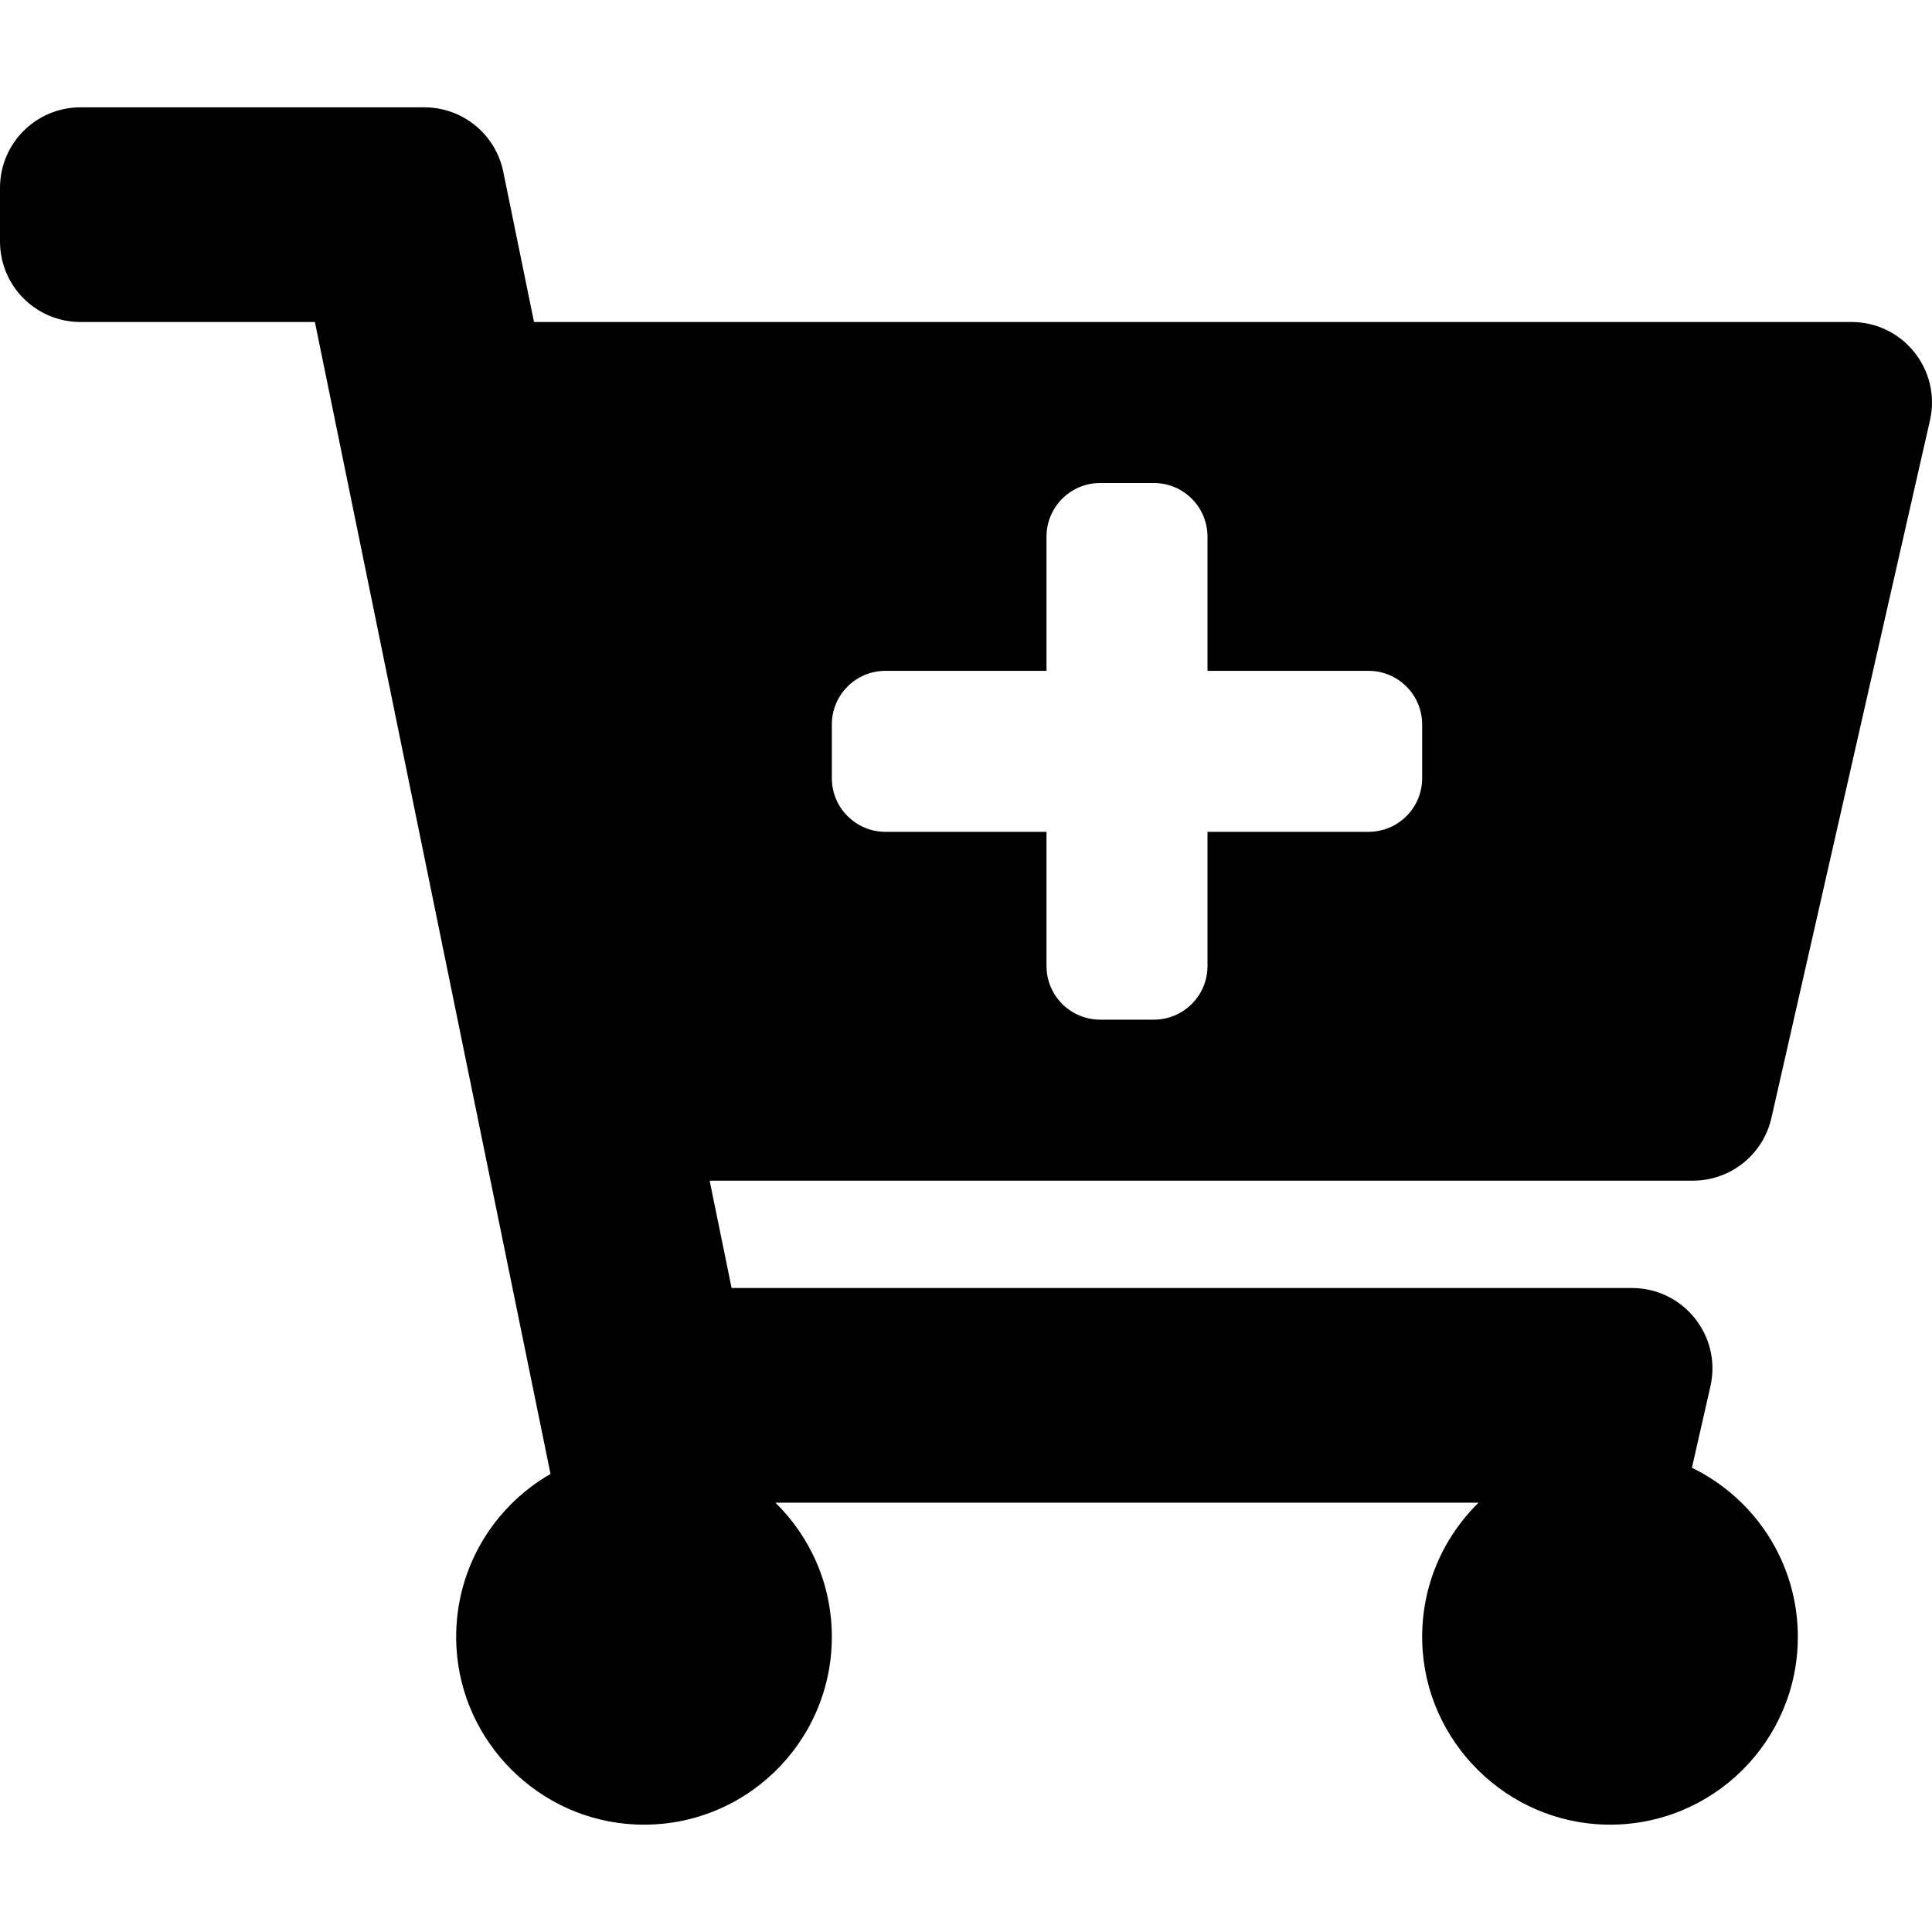
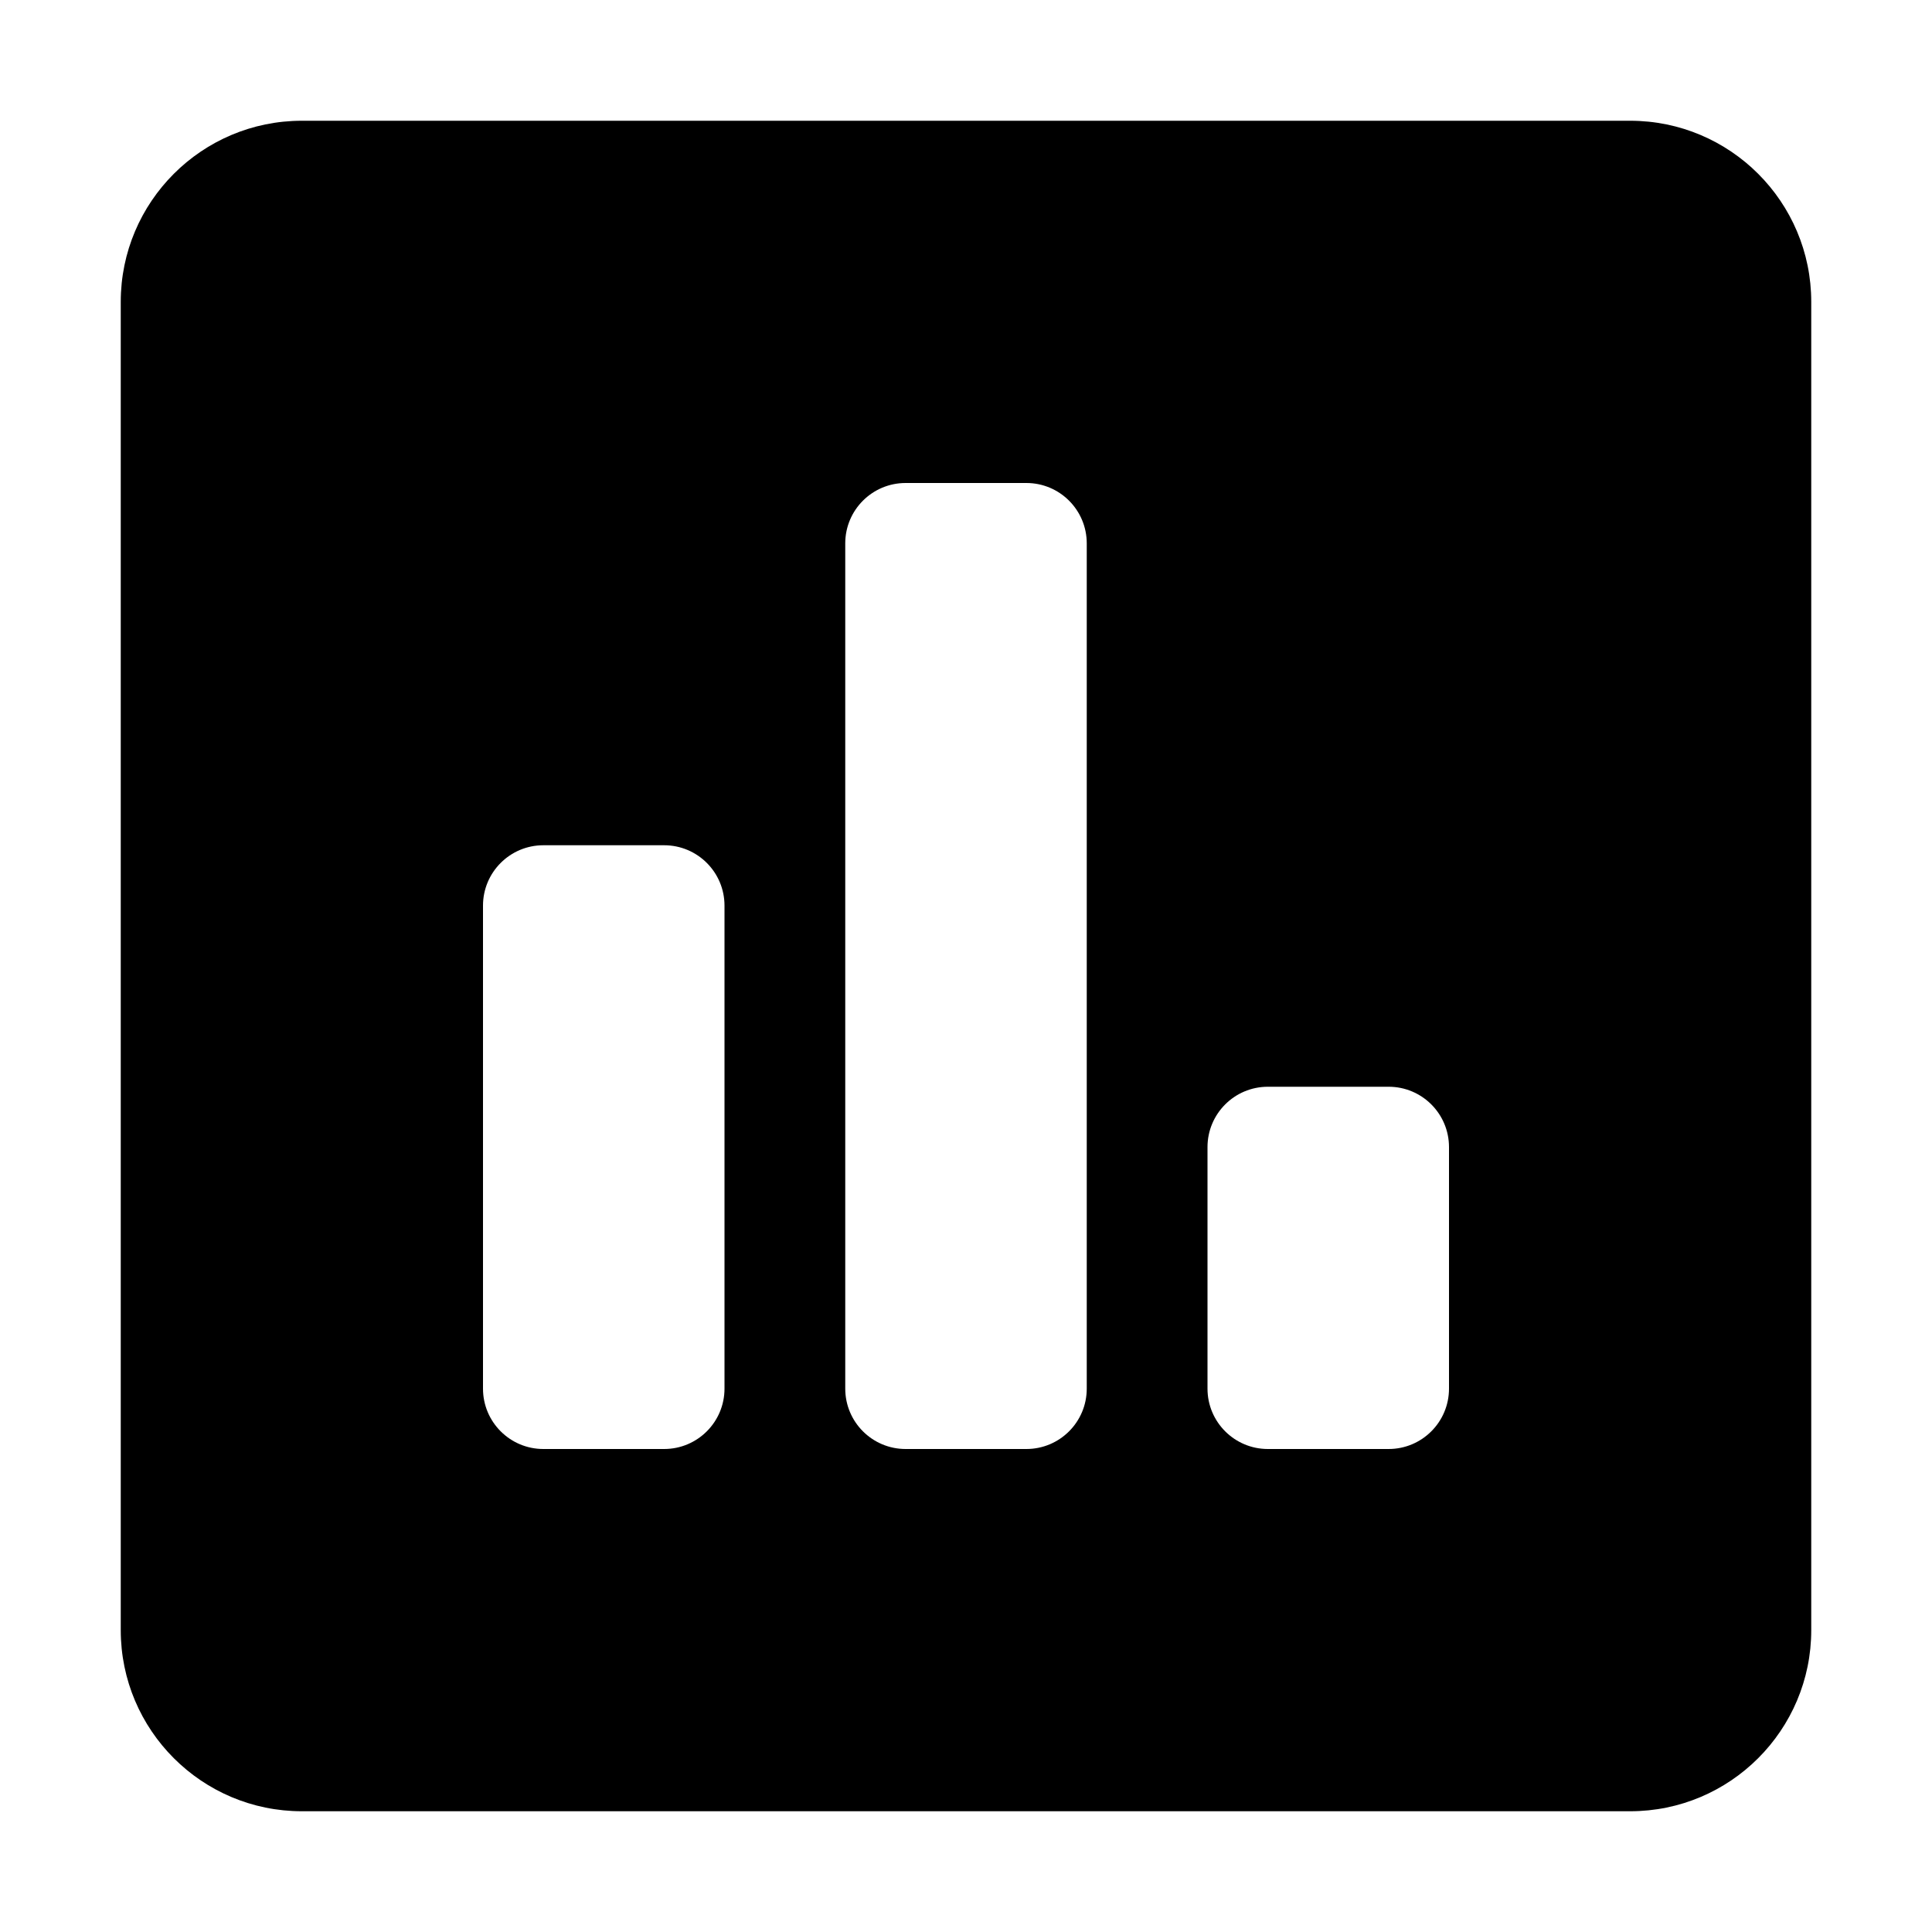
- <svg xmlns="http://www.w3.org/2000/svg" width="24" height="24" aria-hidden="true" focusable="false" data-prefix="fas" data-icon="cart-plus" class="svg-inline--fa fa-cart-plus fa-w-18 " role="img" viewBox="0 0 576 512">
-   <path fill="currentColor" d="M504.717 320H211.572l6.545 32h268.418c15.401 0 26.816 14.301 23.403 29.319l-5.517 24.276C523.112 414.668 536 433.828 536 456c0 31.202-25.519 56.444-56.824 55.994-29.823-.429-54.35-24.631-55.155-54.447-.44-16.287 6.085-31.049 16.803-41.548H231.176C241.553 426.165 248 440.326 248 456c0 31.813-26.528 57.431-58.67 55.938-28.54-1.325-51.751-24.385-53.251-52.917-1.158-22.034 10.436-41.455 28.051-51.586L93.883 64H24C10.745 64 0 53.255 0 40V24C0 10.745 10.745 0 24 0h102.529c11.401 0 21.228 8.021 23.513 19.19L159.208 64H551.99c15.401 0 26.816 14.301 23.403 29.319l-47.273 208C525.637 312.246 515.923 320 504.717 320zM408 168h-48v-40c0-8.837-7.163-16-16-16h-16c-8.837 0-16 7.163-16 16v40h-48c-8.837 0-16 7.163-16 16v16c0 8.837 7.163 16 16 16h48v40c0 8.837 7.163 16 16 16h16c8.837 0 16-7.163 16-16v-40h48c8.837 0 16-7.163 16-16v-16c0-8.837-7.163-16-16-16z" />
+ <svg xmlns="http://www.w3.org/2000/svg" width="24" height="24" aria-hidden="true" focusable="false" data-prefix="fas" data-icon="poll" class="svg-inline--fa fa-poll fa-w-14 " role="img" viewBox="0 0 448 512">
+   <path fill="currentColor" d="M400 32H48C21.5 32 0 53.5 0 80v352c0 26.5 21.5 48 48 48h352c26.5 0 48-21.5 48-48V80c0-26.5-21.5-48-48-48zM160 368c0 8.84-7.16 16-16 16h-32c-8.84 0-16-7.16-16-16V240c0-8.84 7.16-16 16-16h32c8.84 0 16 7.16 16 16v128zm96 0c0 8.84-7.16 16-16 16h-32c-8.84 0-16-7.16-16-16V144c0-8.84 7.16-16 16-16h32c8.84 0 16 7.16 16 16v224zm96 0c0 8.84-7.16 16-16 16h-32c-8.84 0-16-7.16-16-16v-64c0-8.84 7.16-16 16-16h32c8.84 0 16 7.16 16 16v64z" />
</svg>
